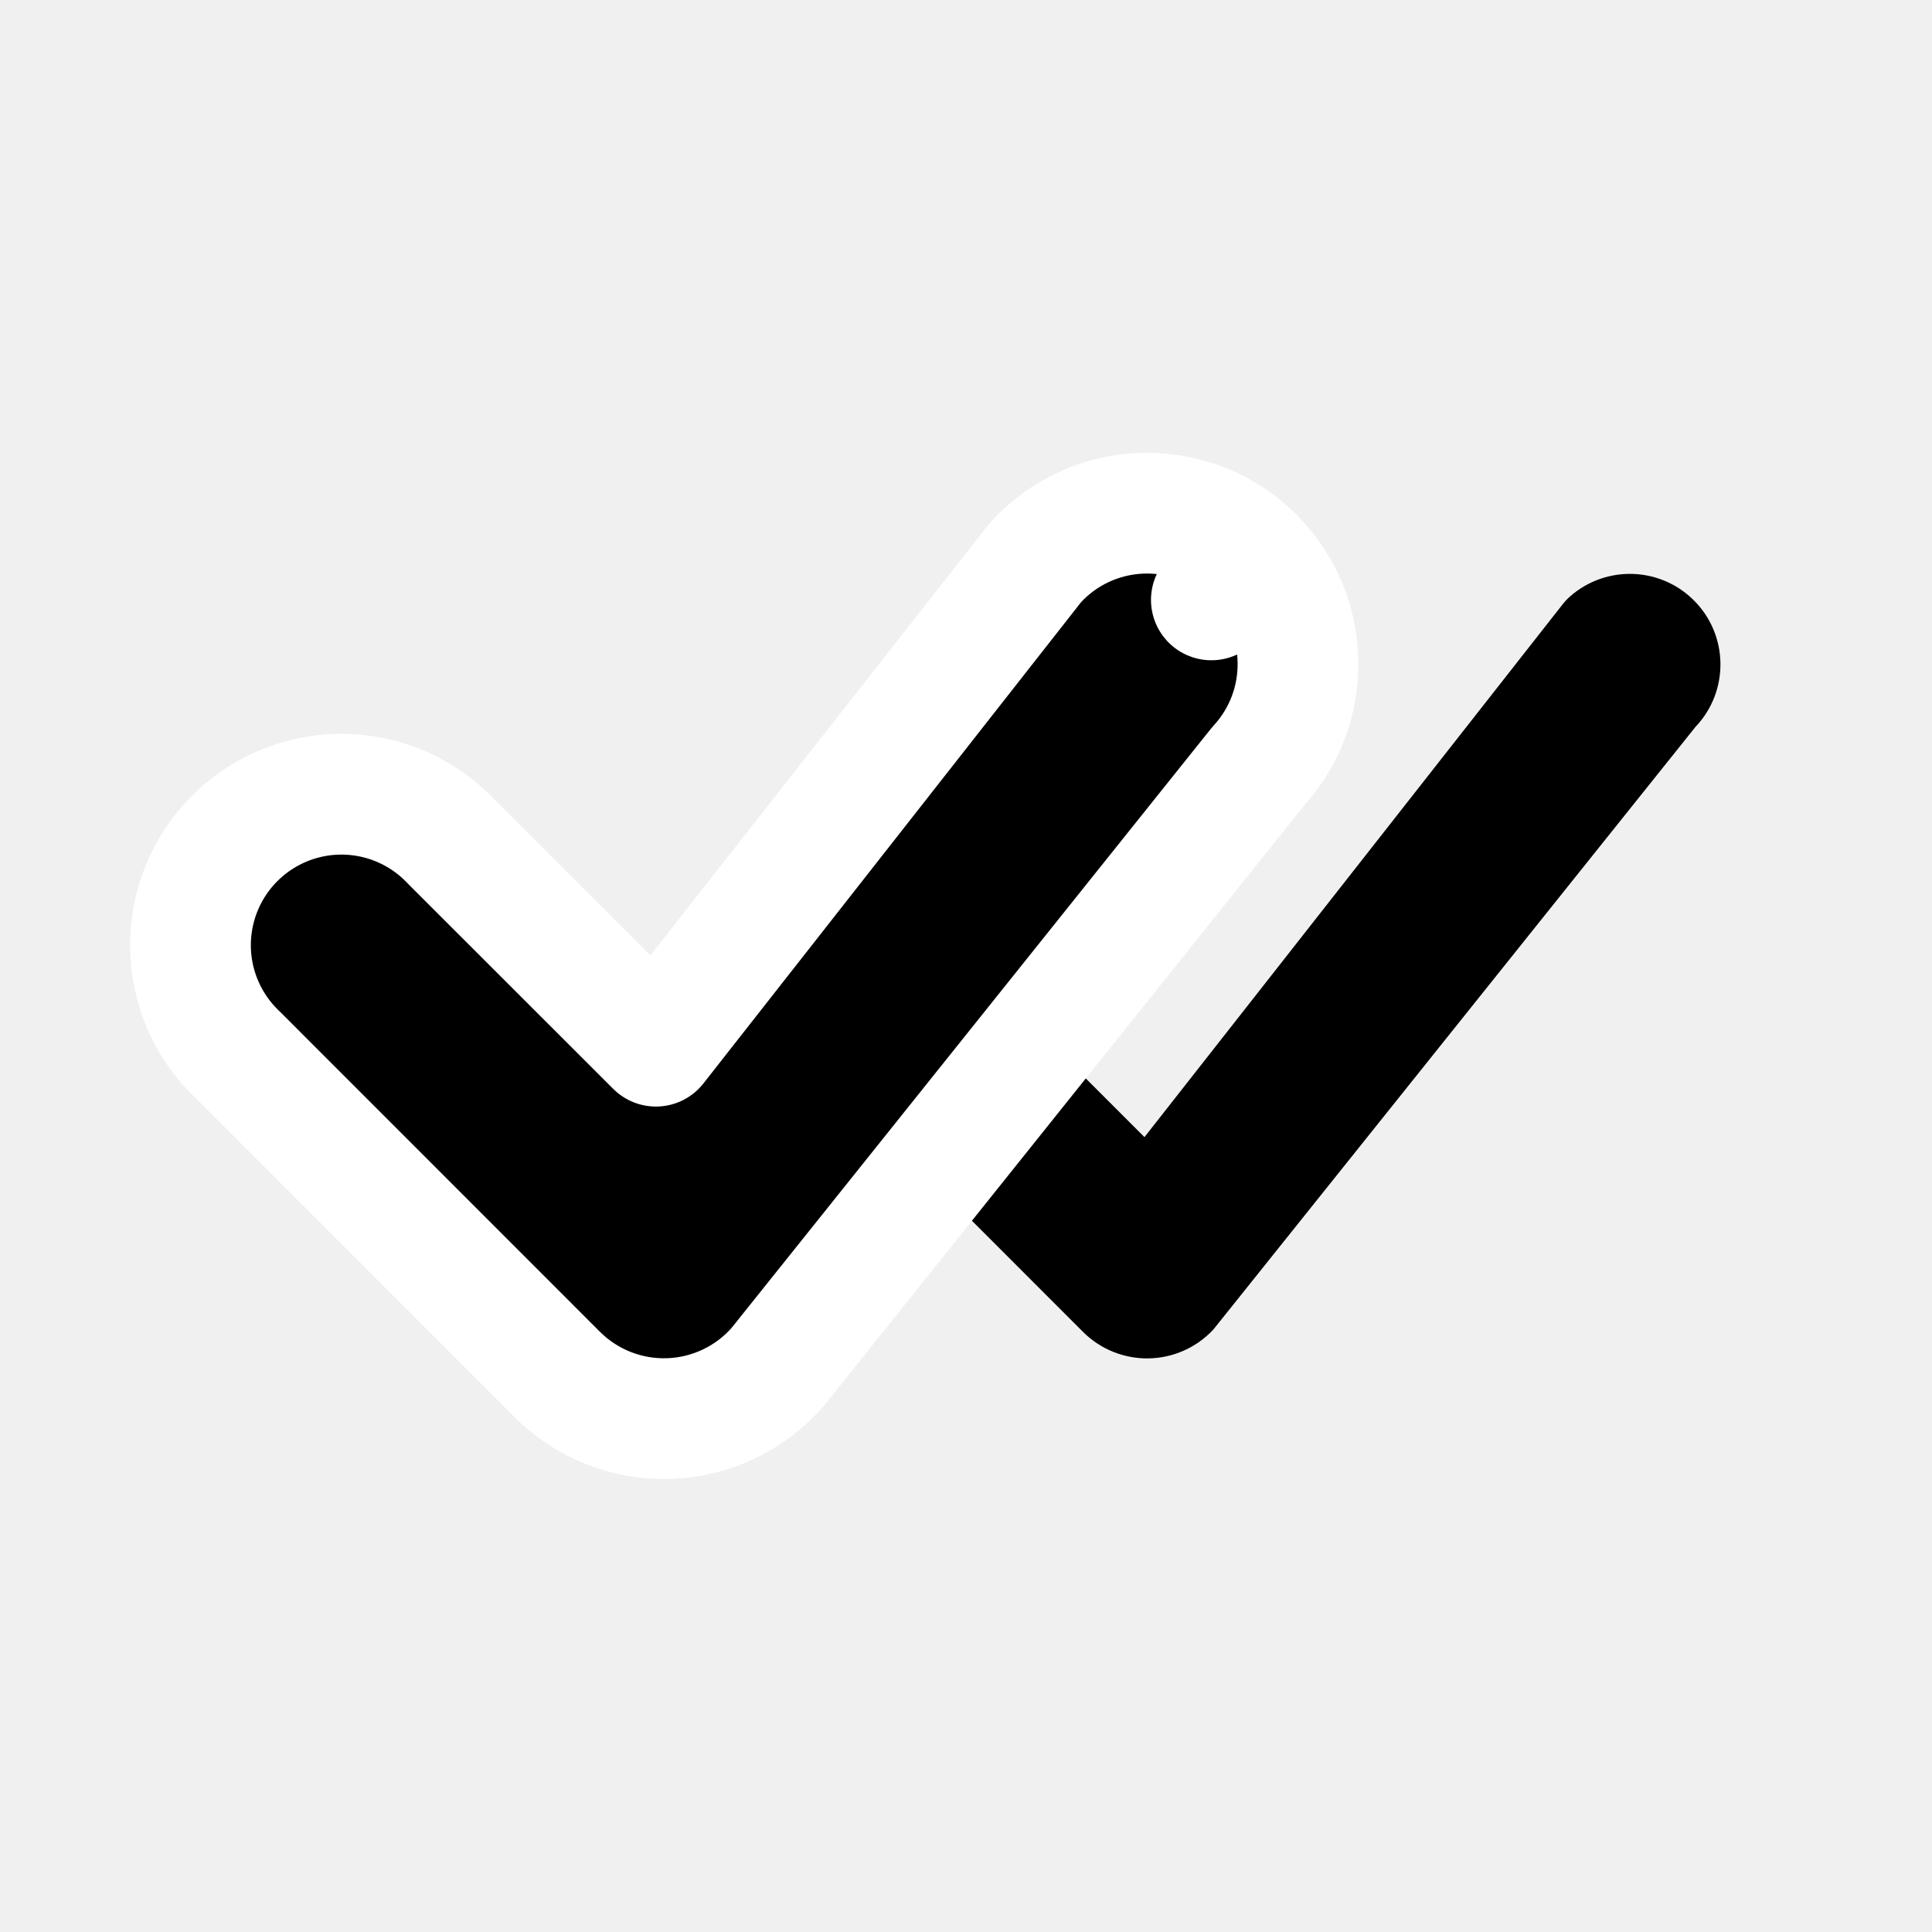
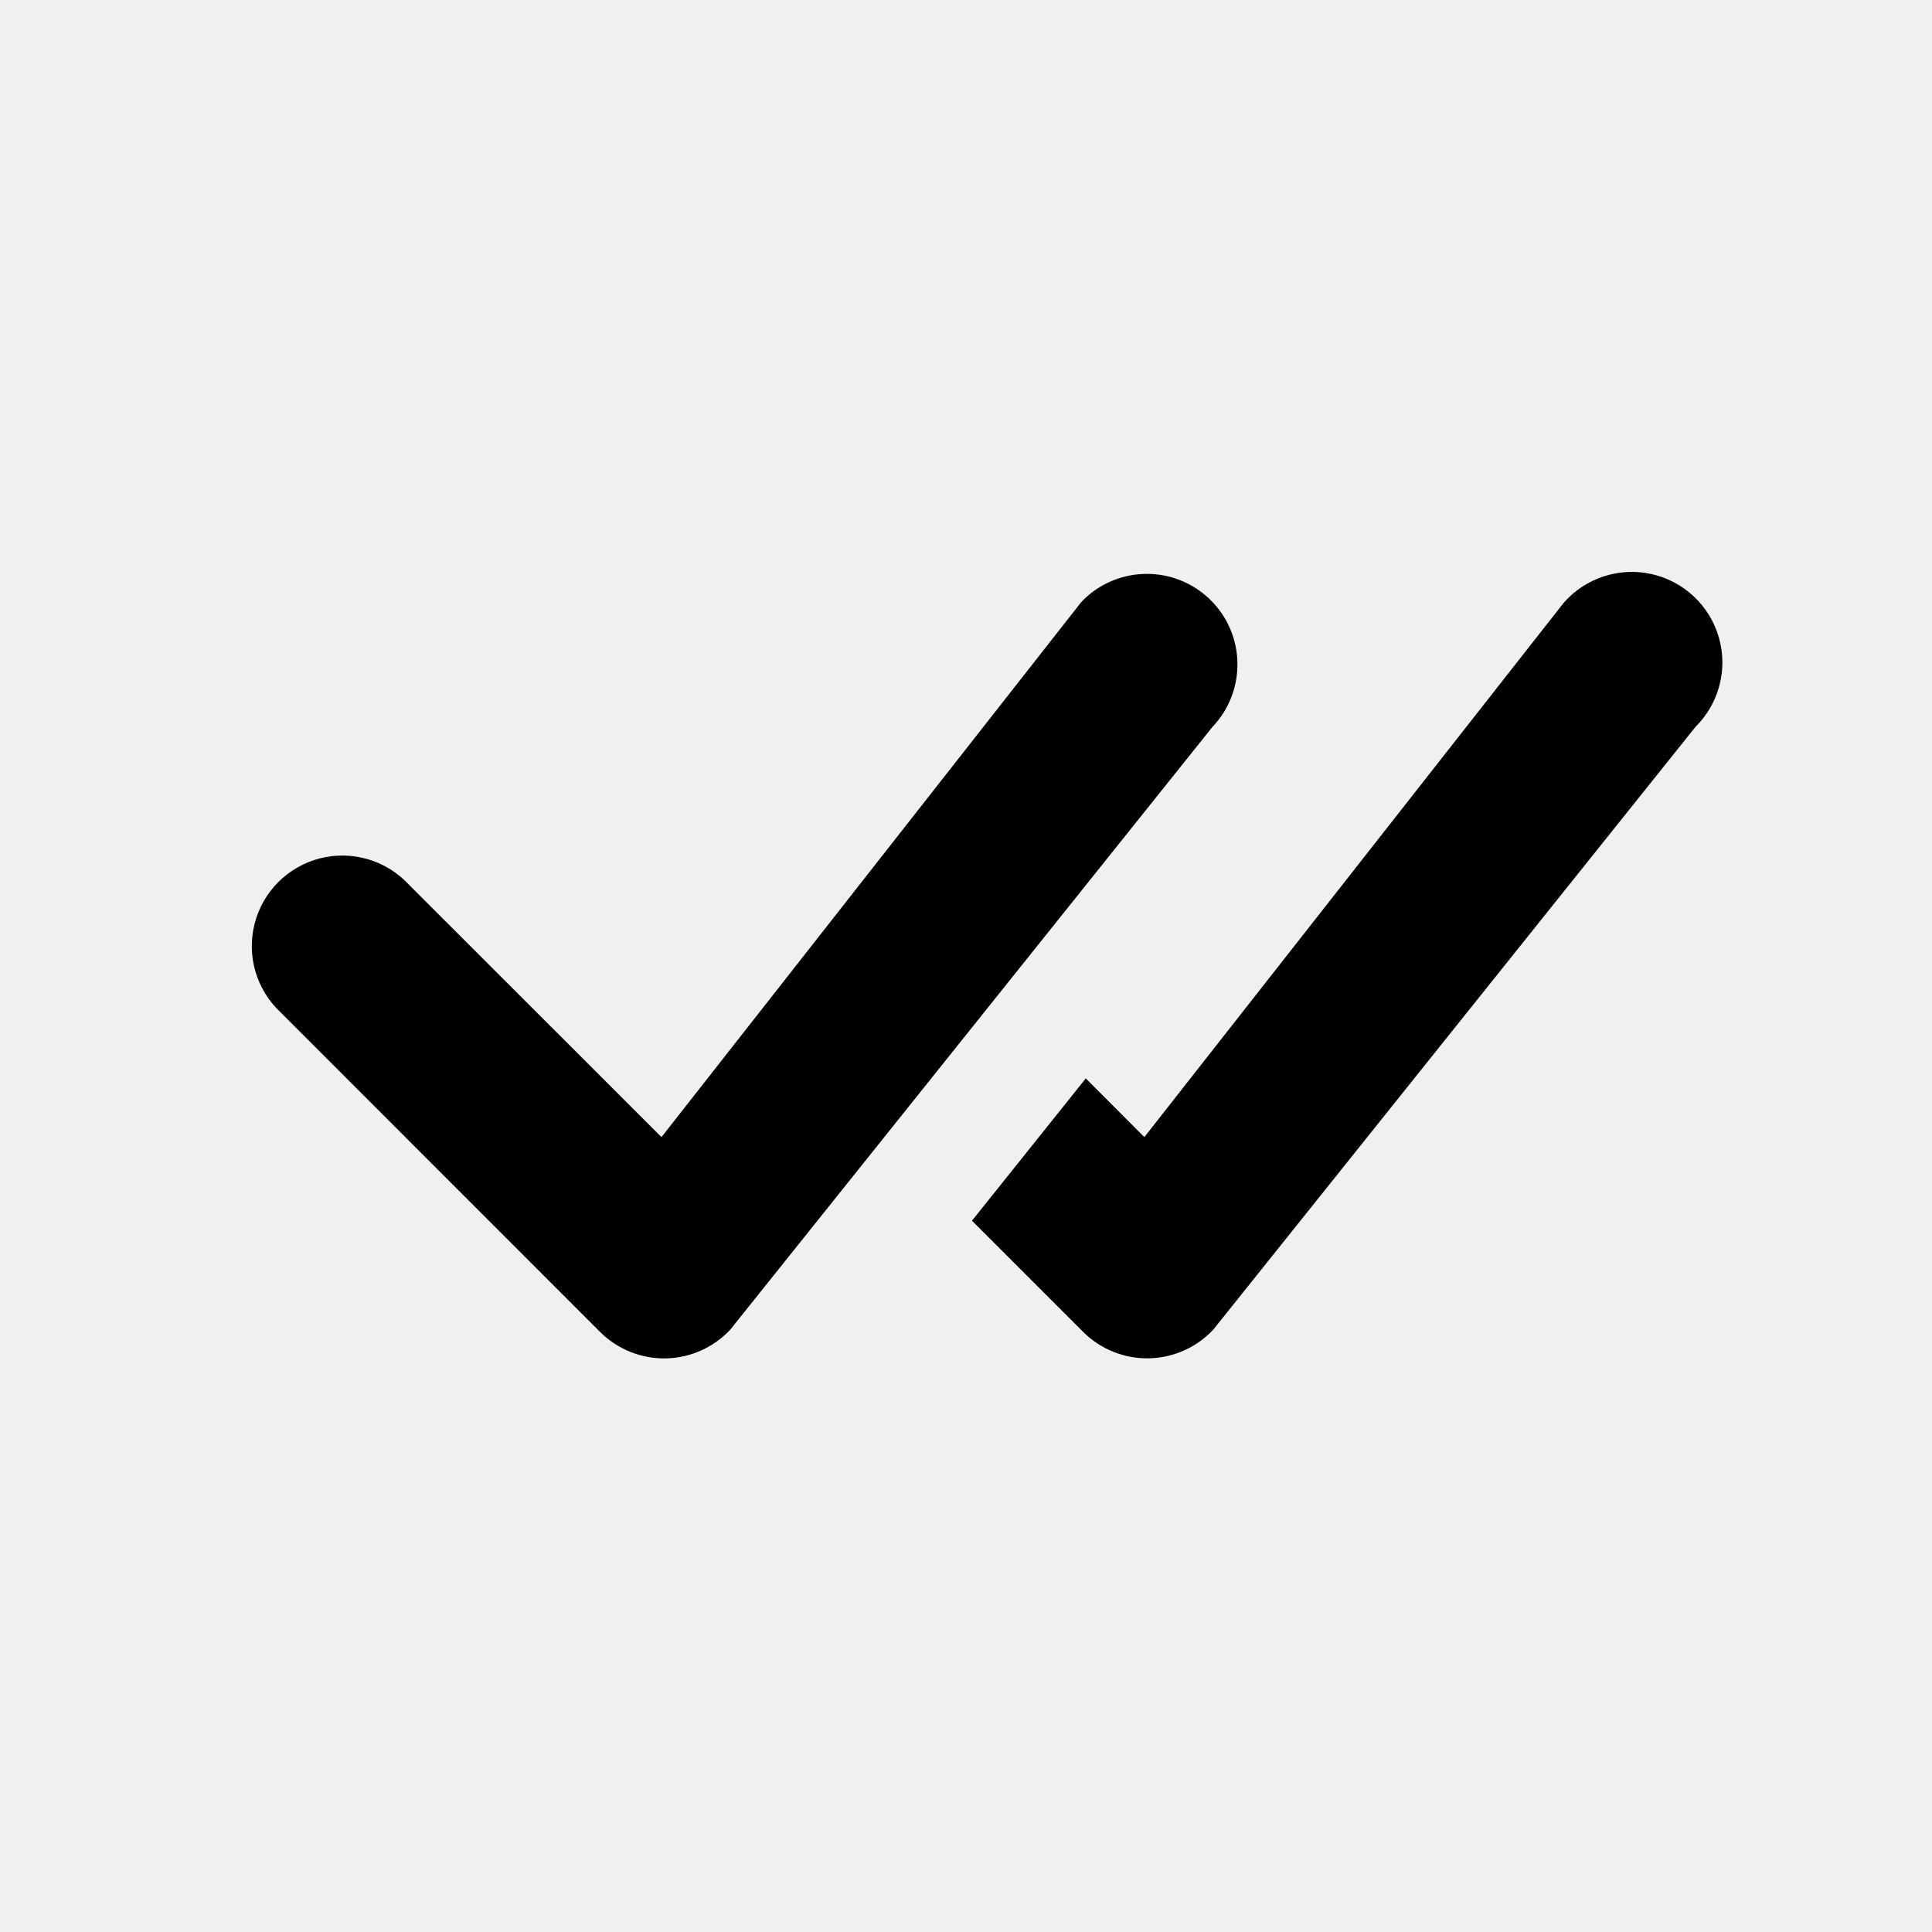
<svg xmlns="http://www.w3.org/2000/svg" class="bi bi-check-all" width="1em" height="1em" viewBox="0 0 16 16" fill="currentColor">
-   <path fill-rule="evenodd" d="M12.97 4.97a.75.75 0 0 1 1.071 1.05l-3.992 4.99a.75.75 0 0 1-1.08.02L6.324 8.384a.75.75 0 1 1 1.06-1.06l2.094 2.093 3.473-4.425a.236.236 0 0 1 .02-.022z" clip-rule="evenodd" />
-   <path stroke="#fff" stroke-linecap="round" stroke-linejoin="round" d="M8.616 4.616h0a.752.752 0 0 0-.06.067h0L5.432 8.664 3.737 6.97A1.25 1.25 0 1 0 1.97 8.737l2.646 2.647a1.25 1.25 0 0 0 1.823-.062s0 0 0 0l3.98-4.975a1.25 1.25 0 0 0-.035-1.73l-.352.351.352-.352a1.25 1.25 0 0 0-1.768 0z" />
+   <path fill-rule="evenodd" d="M8.97 4.97a.75.75 0 0 1 1.071 1.05l-3.992 4.99a.75.75 0 0 1-1.08.02L2.324 8.384a.75.75 0 1 1 1.06-1.06l2.094 2.093L8.95 4.992a.252.252 0 0 1 .02-.022zm-.92 5.14l.92.92a.75.75 0 0 0 1.079-.02l3.992-4.99a.75.75 0 1 0-1.091-1.028L9.477 9.417l-.485-.486-.943 1.179z" clip-rule="evenodd" />
</svg>
